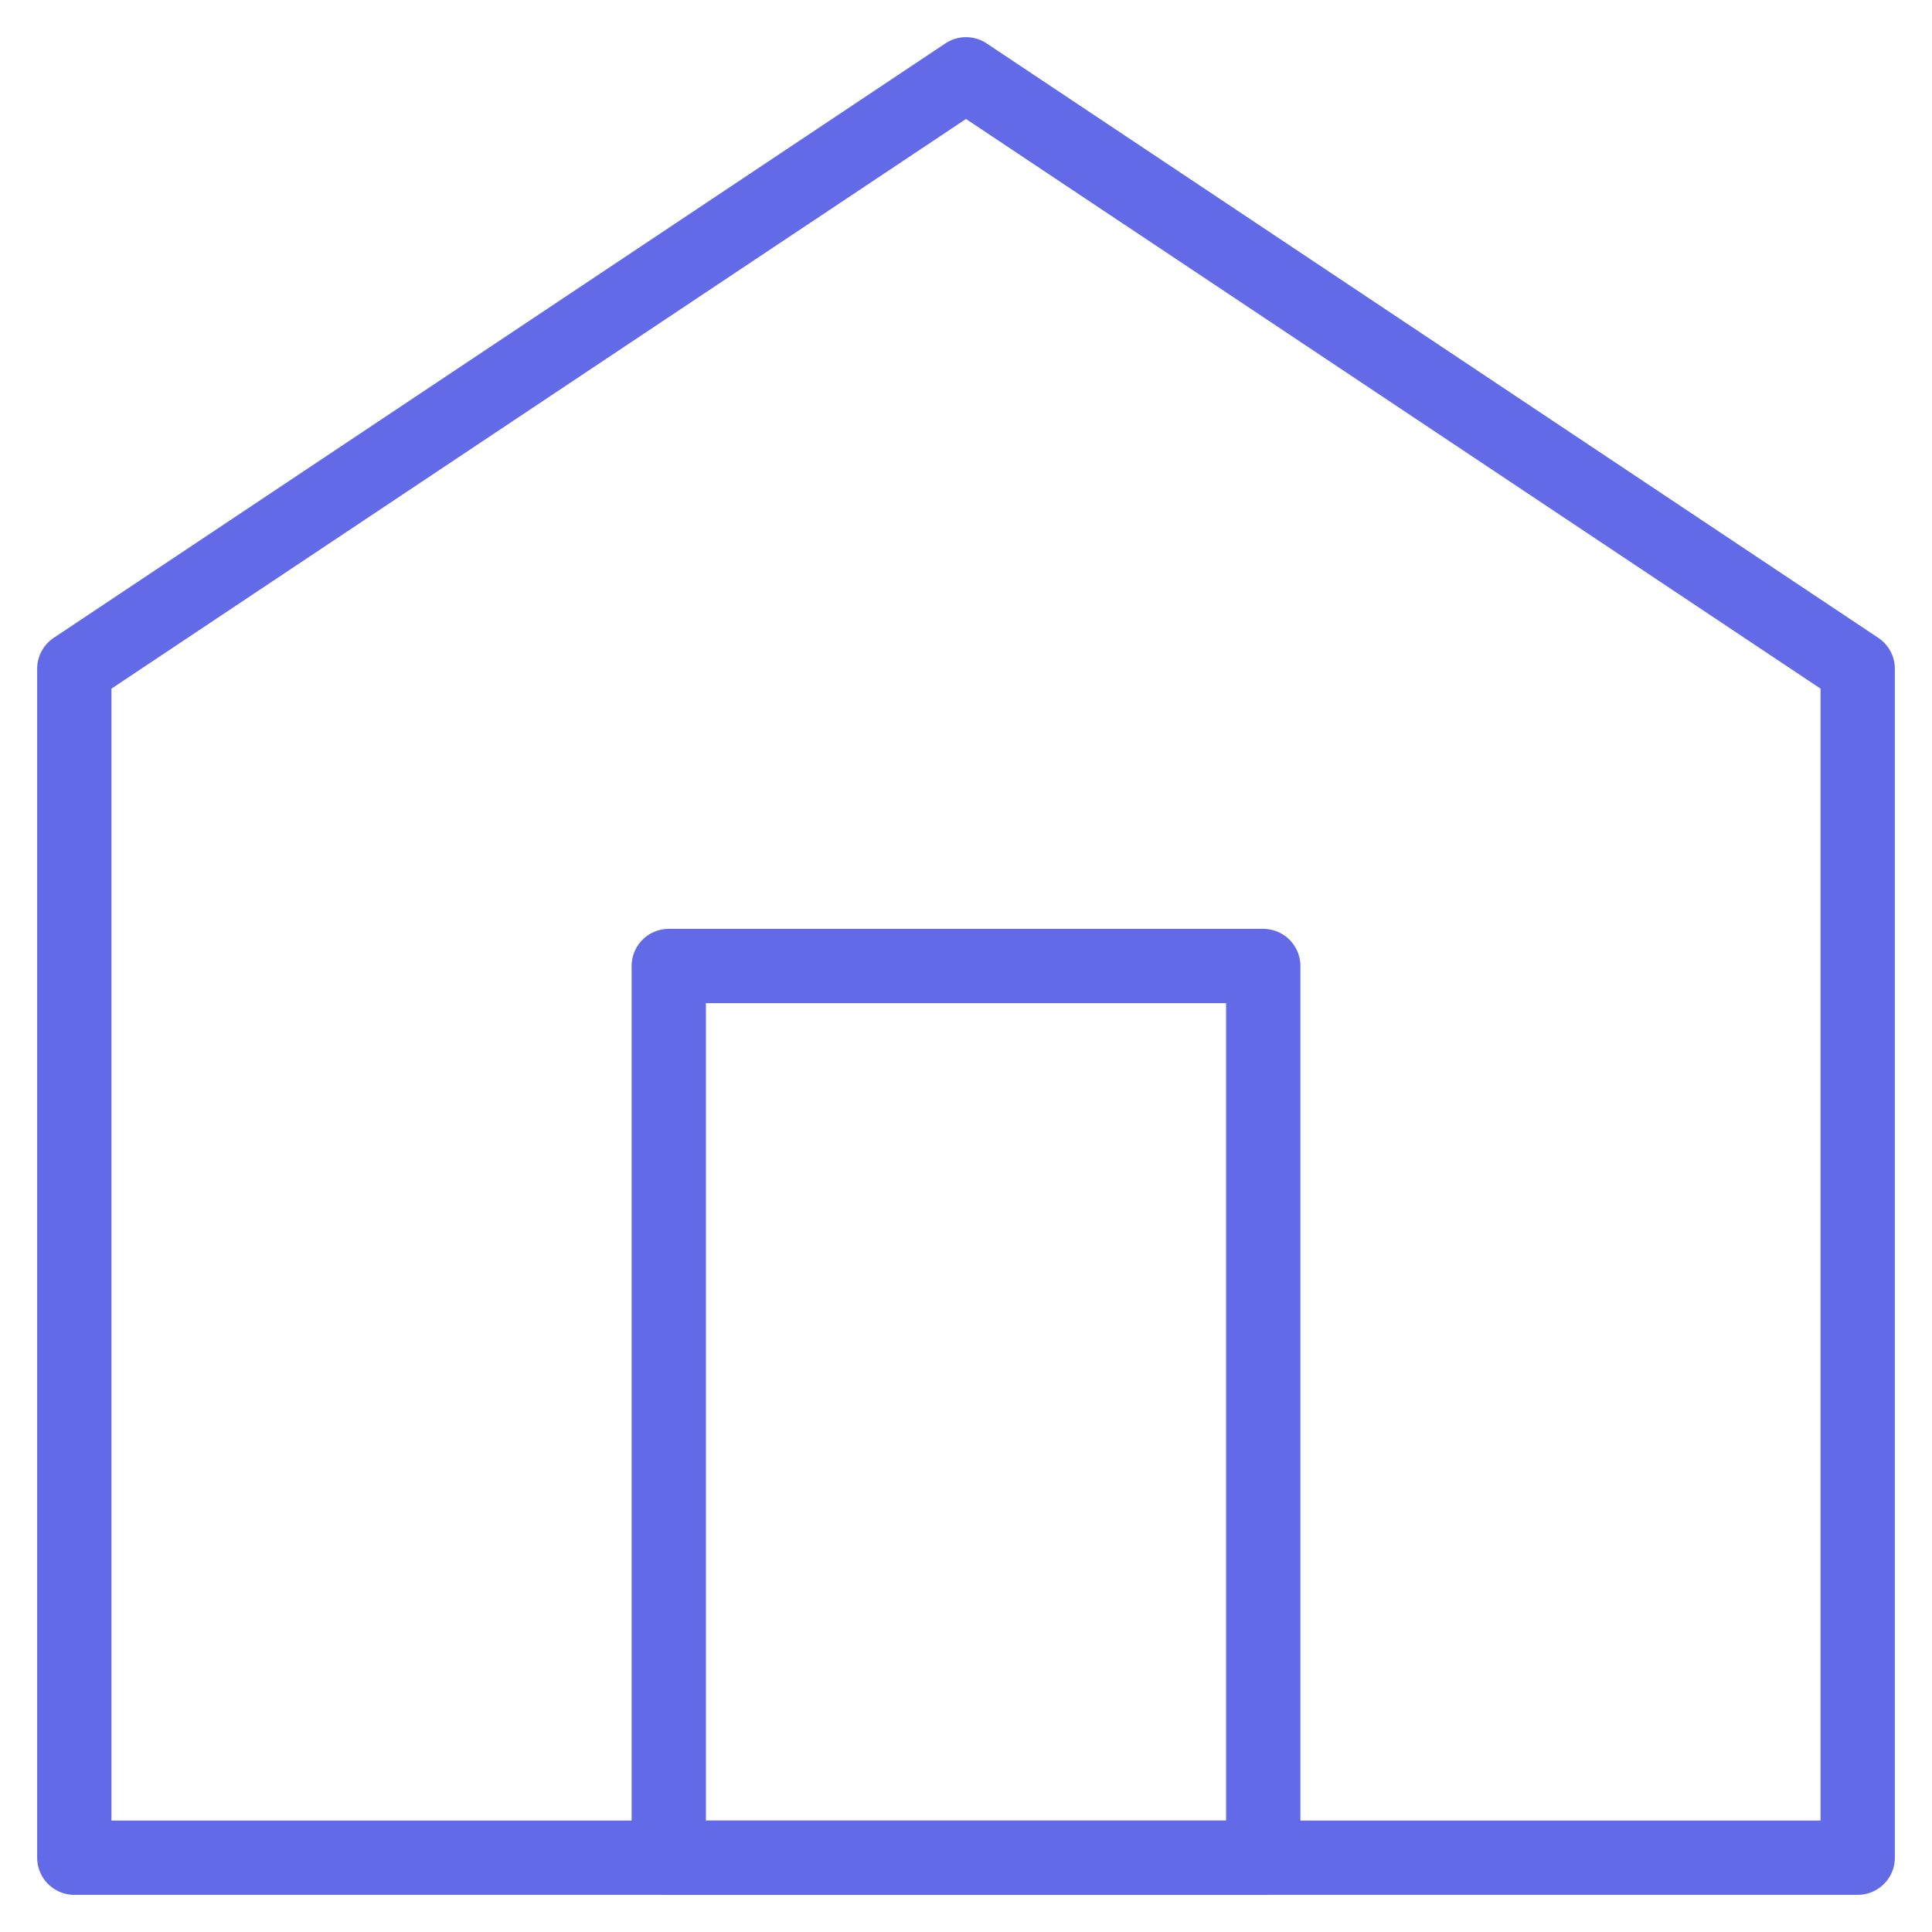
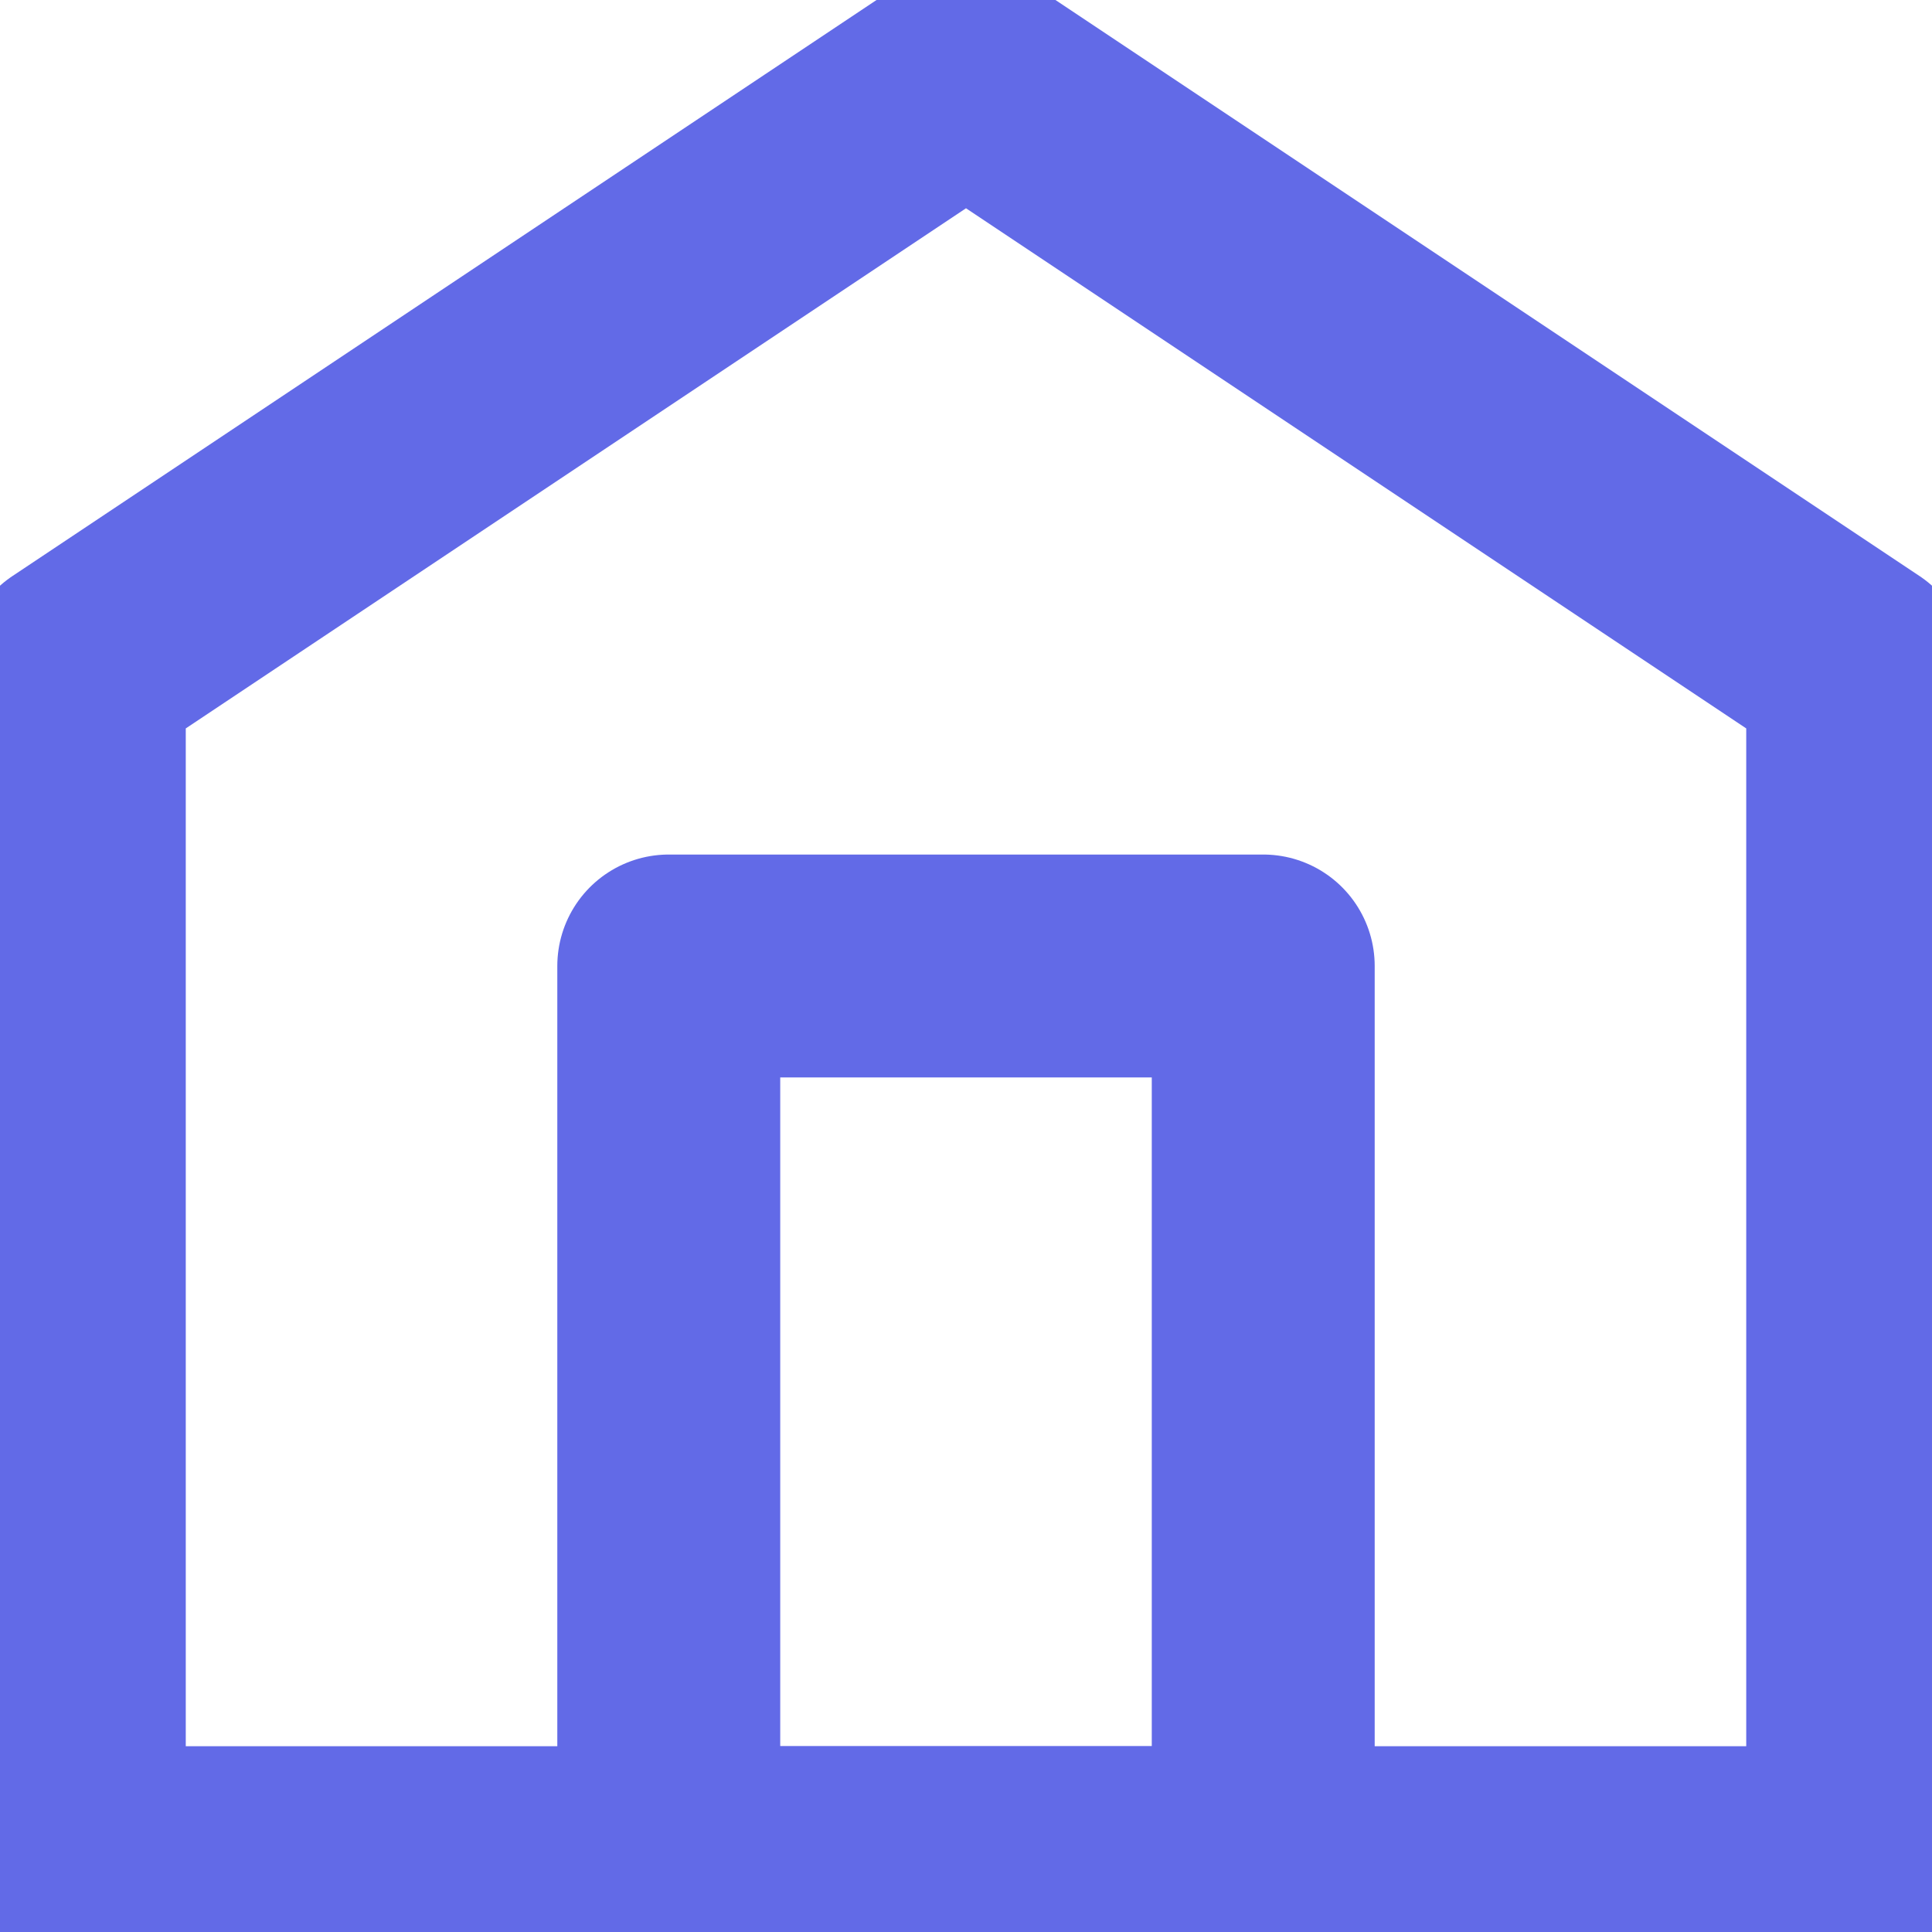
<svg xmlns="http://www.w3.org/2000/svg" width="100%" height="100%" viewBox="0 0 26 26" fill="none" preserveAspectRatio="xMidYMid meet">
  <g id="house">
-     <polygon id="exterior" points="13,1 25,9 25,25 1,25 1,9 13,1" stroke="#626ae7" stroke-width="1" stroke-linecap="round" stroke-linejoin="round" fill="none" />
-     <polygon id="door" points="9,13 17,13 17,25 9,25 9,13" stroke="#626ae7" stroke-width="1" stroke-linecap="round" stroke-linejoin="round" fill="none" />
+     <polygon id="exterior" points="13,1 25,9 25,25 1,25 1,9 13,1" stroke="#626ae7" stroke-width="3" stroke-linecap="round" stroke-linejoin="round" fill="none" />
+     <polygon id="door" points="9,13 17,13 17,25 9,25 9,13" stroke="#626ae7" stroke-width="3" stroke-linecap="round" stroke-linejoin="round" fill="none" />
  </g>
</svg>
